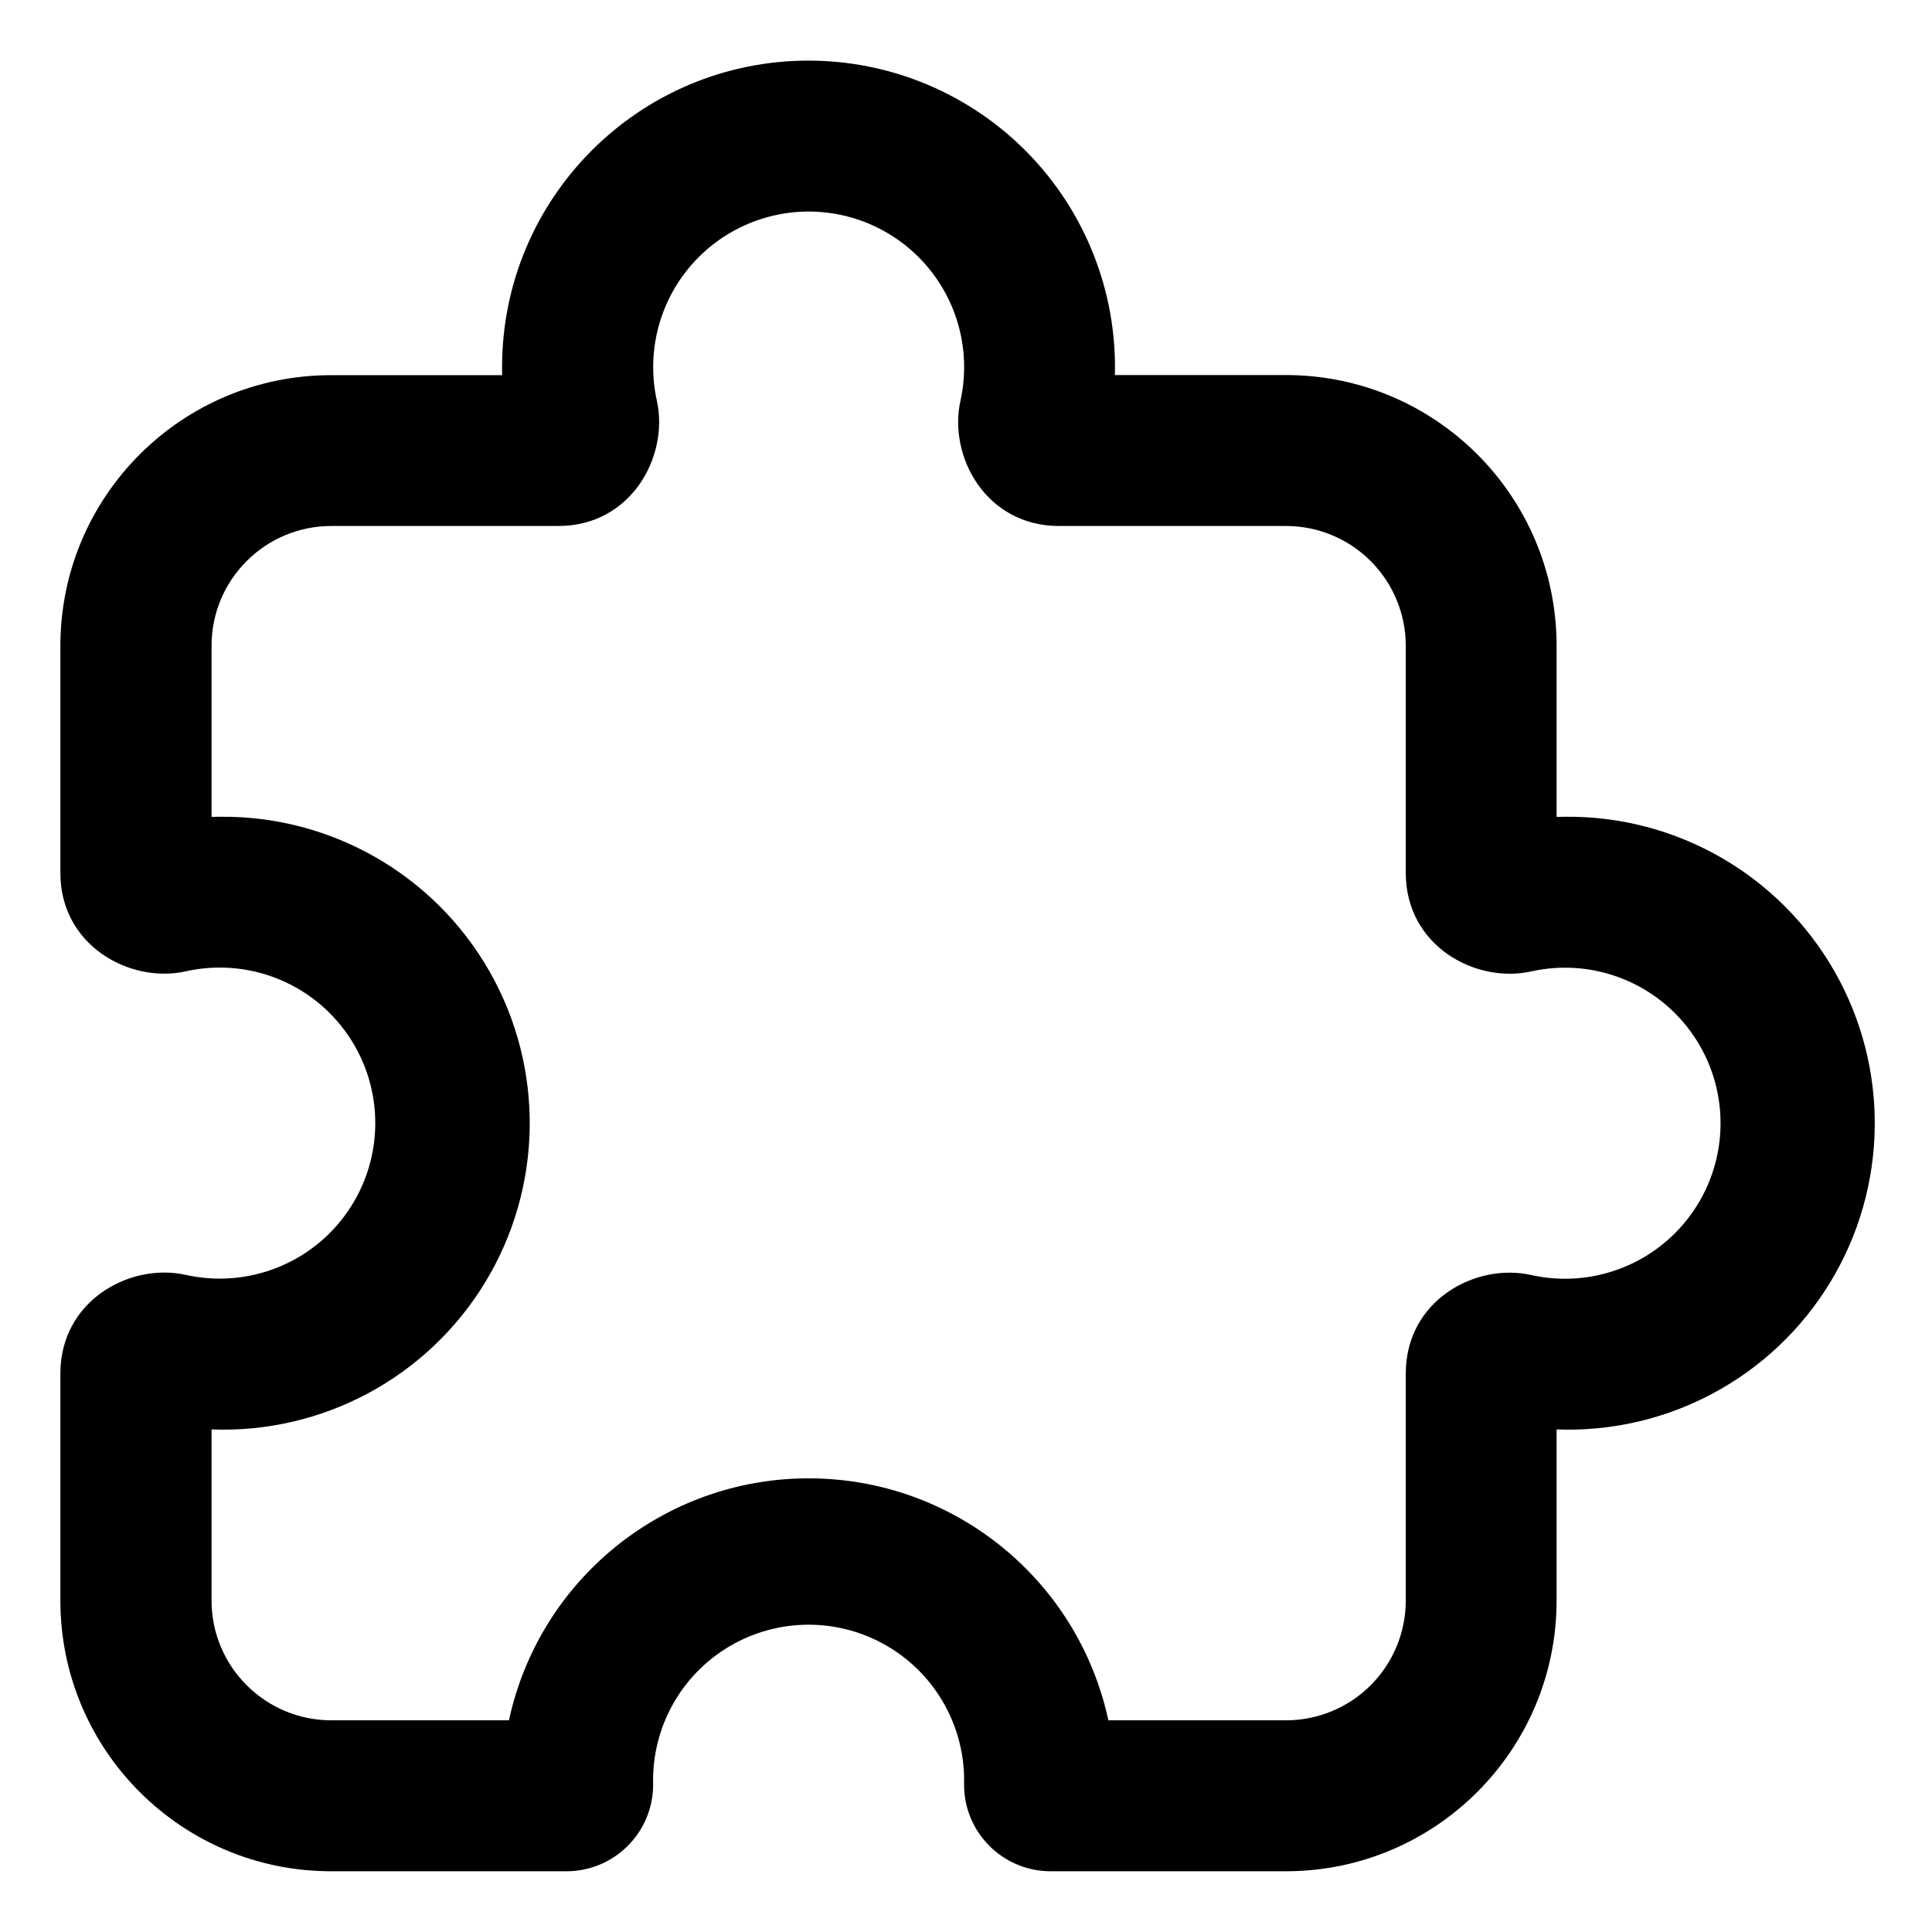
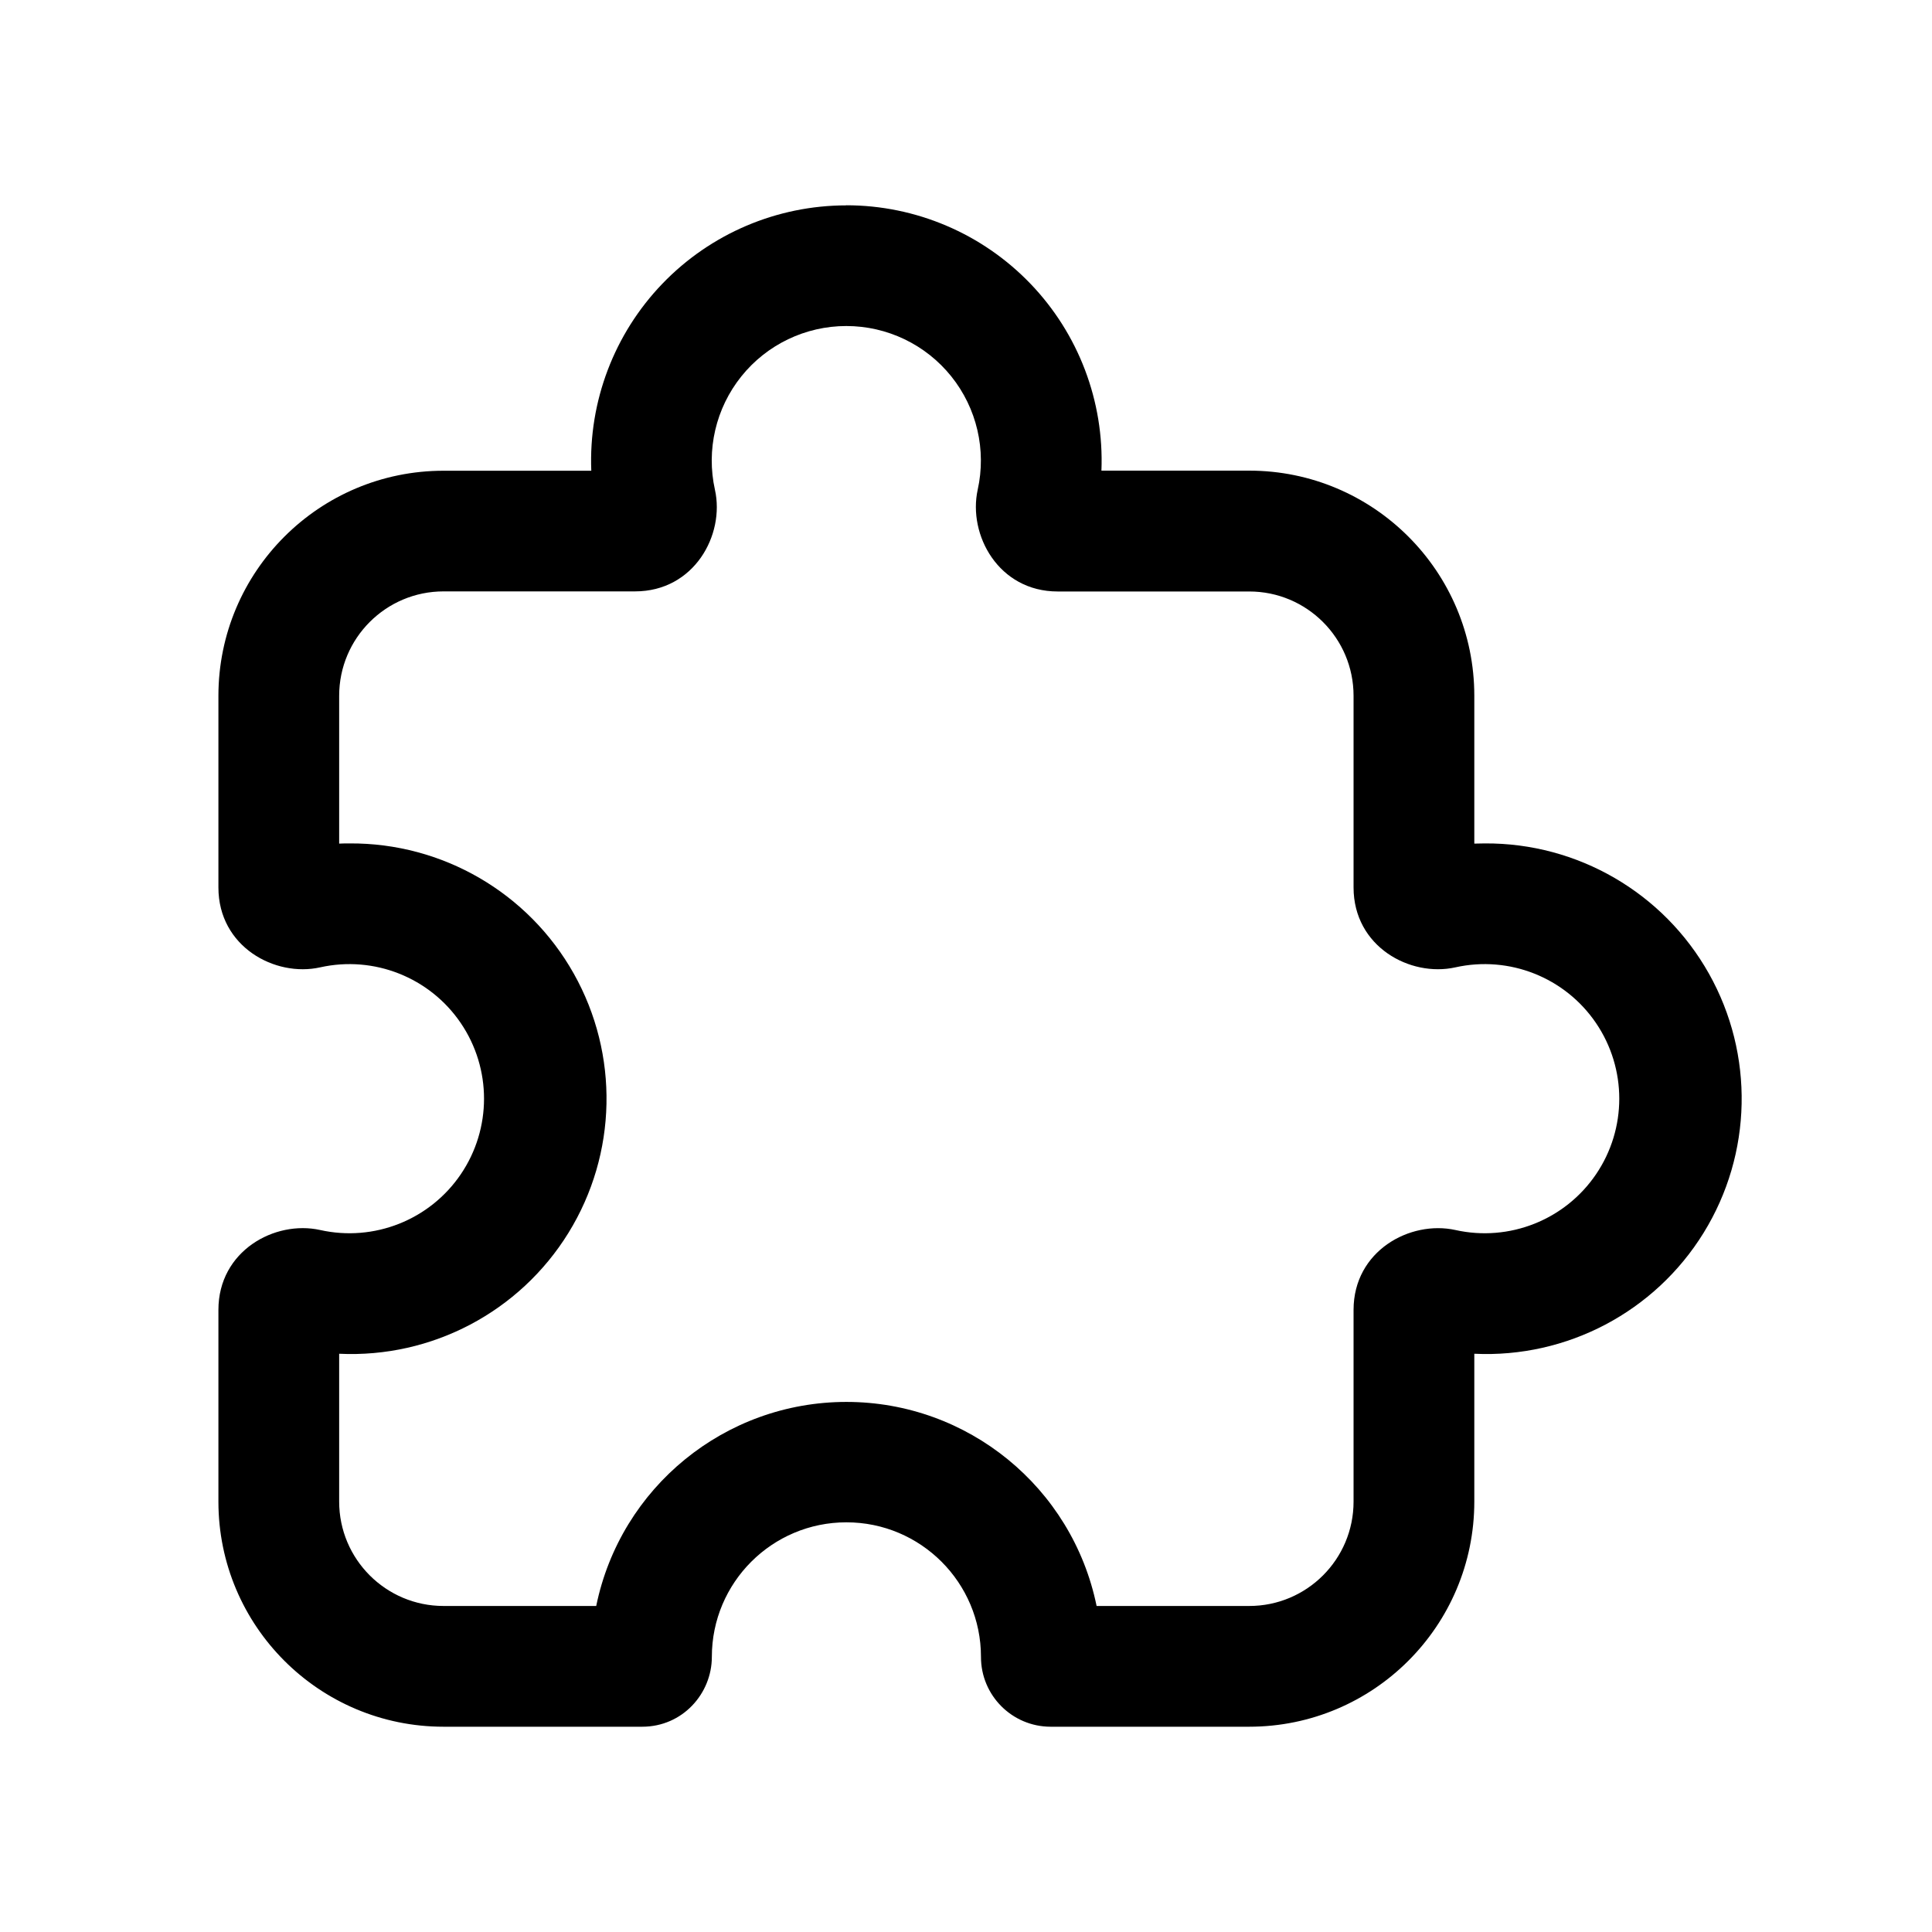
- <svg xmlns="http://www.w3.org/2000/svg" width="16" height="16" fill="currentColor" viewBox="0 0 16 16">
-   <path fill="#000" fill-rule="evenodd" d="M6.696 1.752A1.288 1.288 0 0 0 5.44 3.319c.101.46-.212 1.037-.816 1.037h-1.88a.992.992 0 0 0-.992.992v1.417l.07-.001a2.538 2.538 0 1 1-.07 5.074v1.417c0 .548.445.992.993.992h1.47a2.539 2.539 0 0 1 4.964 0h1.47a.992.992 0 0 0 .993-.992v-1.88c0-.606.578-.919 1.038-.816a1.288 1.288 0 1 0 0-2.514c-.46.102-1.038-.211-1.038-.816v-1.88a.992.992 0 0 0-.993-.993H8.77c-.605 0-.918-.577-.816-1.037a1.288 1.288 0 0 0-1.257-1.567Zm0-1.25a2.538 2.538 0 0 1 2.537 2.604h1.415a2.242 2.242 0 0 1 2.243 2.242v1.417l.07-.001a2.538 2.538 0 1 1-.07 5.074v1.417a2.242 2.242 0 0 1-2.243 2.242H8.7a.717.717 0 0 1-.716-.718 1.288 1.288 0 1 0-2.575 0 .718.718 0 0 1-.717.718H2.744A2.242 2.242 0 0 1 .5 13.255v-1.88c0-.605.578-.92 1.039-.817a1.288 1.288 0 1 0 0-2.514C1.08 8.147.5 7.834.5 7.23V5.35a2.242 2.242 0 0 1 2.243-2.243h1.415V3.04A2.538 2.538 0 0 1 6.696.502Z" clip-rule="evenodd" />
+ <svg xmlns="http://www.w3.org/2000/svg" width="20" height="20" fill="currentColor" viewBox="0 0 20 20">
+   <path fill-rule="evenodd" d="M8.761 3.375a1.393 1.393 0 0 0-1.36 1.695c.104.467-.215 1.052-.827 1.052H4.592c-.597 0-1.081.484-1.081 1.081v1.53c.036-.002.072-.002.108-.002a2.643 2.643 0 1 1-.108 5.283v1.53c0 .597.484 1.081 1.081 1.081h1.58a2.644 2.644 0 0 1 5.18 0h1.579a1.08 1.08 0 0 0 1.081-1.08V13.56c0-.612.586-.93 1.054-.827a1.393 1.393 0 1 0 0-2.719c-.468.104-1.054-.214-1.054-.827V7.203a1.08 1.08 0 0 0-1.081-1.08h-1.982c-.612 0-.93-.586-.828-1.053a1.393 1.393 0 0 0-1.36-1.695Zm0-1.25a2.643 2.643 0 0 1 2.641 2.747h1.529a2.331 2.331 0 0 1 2.331 2.331v1.53l.108-.002a2.643 2.643 0 1 1-.108 5.283v1.53a2.331 2.331 0 0 1-2.331 2.331h-2.056a.722.722 0 0 1-.72-.723 1.393 1.393 0 1 0-2.786 0c0 .38-.303.723-.721.723H4.592a2.331 2.331 0 0 1-2.331-2.33V13.56c0-.612.585-.931 1.053-.827a1.393 1.393 0 1 0 0-2.719c-.466.104-1.053-.213-1.053-.827V7.203a2.331 2.331 0 0 1 2.331-2.33h1.529a2.643 2.643 0 0 1 2.64-2.747Z" clip-rule="evenodd" />
</svg>
